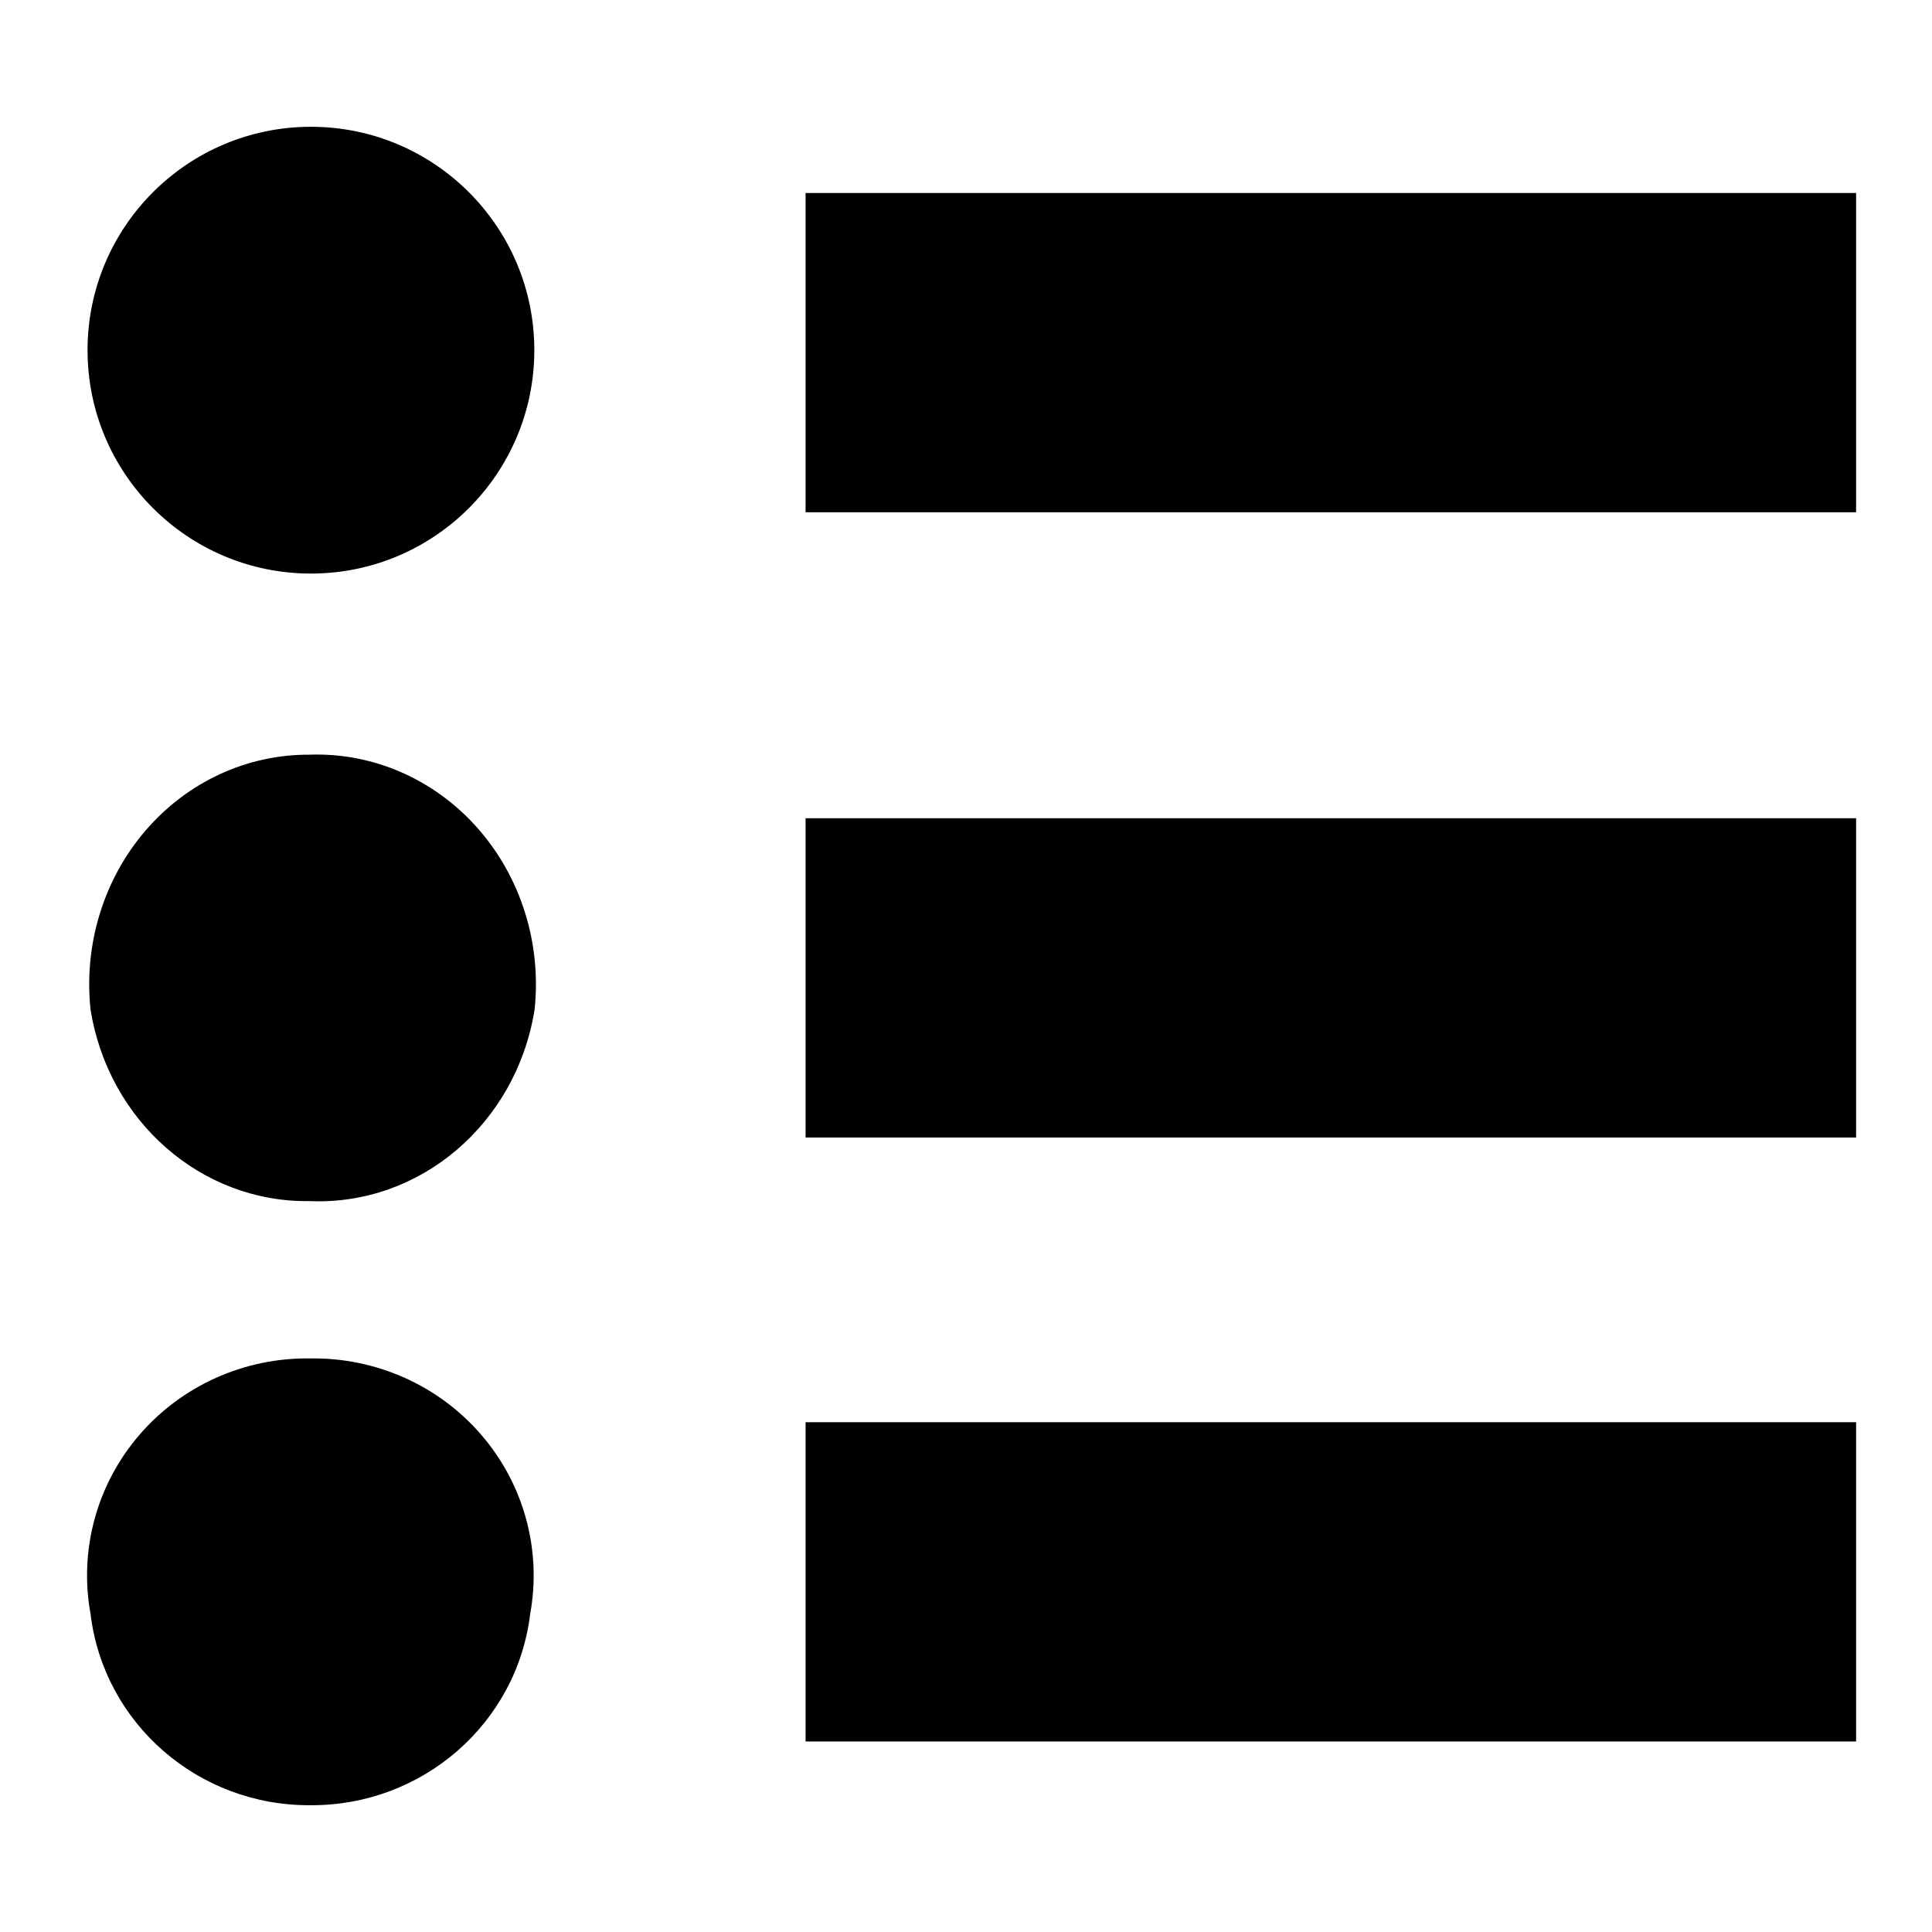
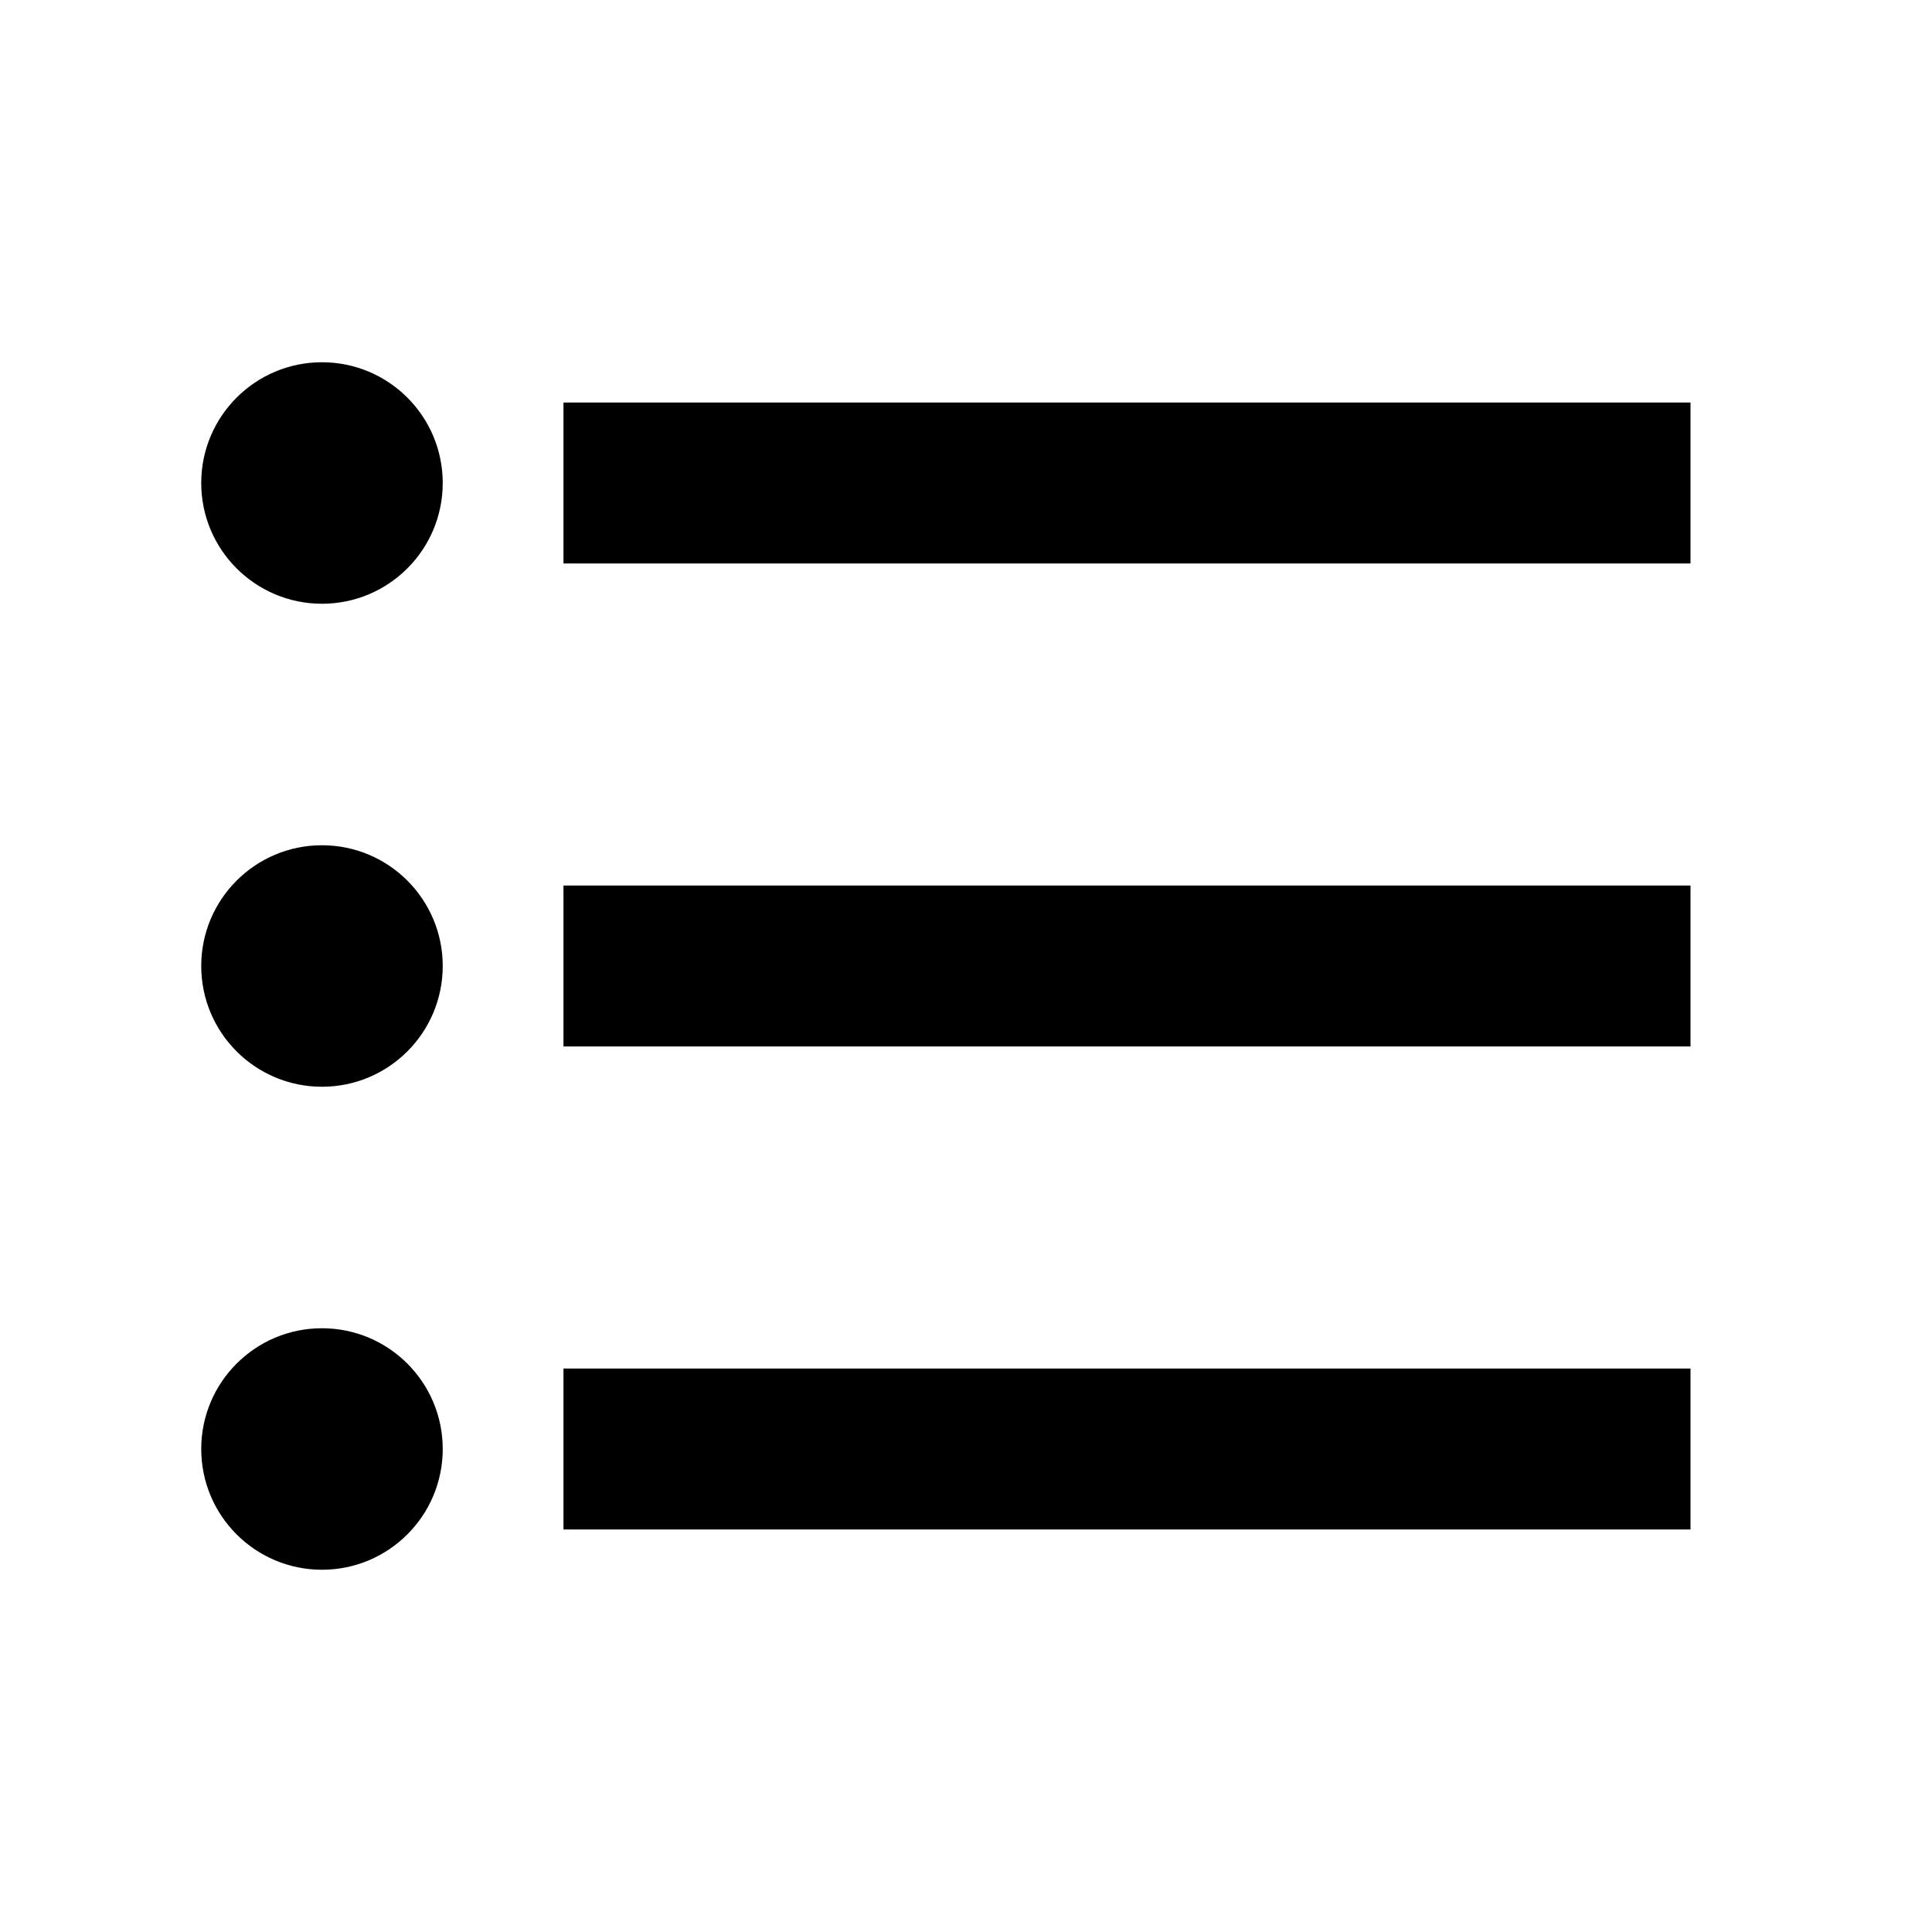
<svg xmlns="http://www.w3.org/2000/svg" viewBox="0 0 32 32">
-   <path d="M8.85 5.8a3.7 3.7 0 0 1-3.7 3.7 3.7 3.7 0 0 1-3.7-3.7 3.7 3.7 0 0 1 3.7-3.7 3.7 3.7 0 0 1 3.7 3.7zM8.782 26.728A3.642 3.594 0 0 1 5.141 29.9a3.642 3.594 0 0 1-3.642-3.172A3.642 3.594 0 0 1 5.141 22.5a3.642 3.594 0 0 1 3.641 4.228zM8.854 16.725a3.627 3.803 0 0 1-3.727 3.169A3.627 3.803 0 0 1 1.5 16.725 3.627 3.803 0 0 1 5.127 12.5a3.627 3.803 0 0 1 3.727 4.225ZM13.343 3.197h17.4v5.288h-17.4ZM13.343 13.553h17.4v5.288h-17.4ZM13.343 23.556h17.4v5.288h-17.4Z" />
+   <path d="M9.333,6.667H28V9.333H9.333V6.667M9.333,17.333V14.667H28V17.333H9.333M5.333,6A2,2 0,0,1 7.333,8A2,2 0,0,1 5.333,10A2,2 0,0,1 3.333,8A2,2 0,0,1 5.333,6M5.333,14A2,2 0,0,1 7.333,16A2,2 0,0,1 5.333,18A2,2 0,0,1 3.333,16A2,2 0,0,1 5.333,14M9.333,25.333V22.667H28V25.333H9.333M5.333,22A2,2 0,0,1 7.333,24A2,2 0,0,1 5.333,26A2,2 0,0,1 3.333,24A2,2 0,0,1 5.333,22Z" />
</svg>
